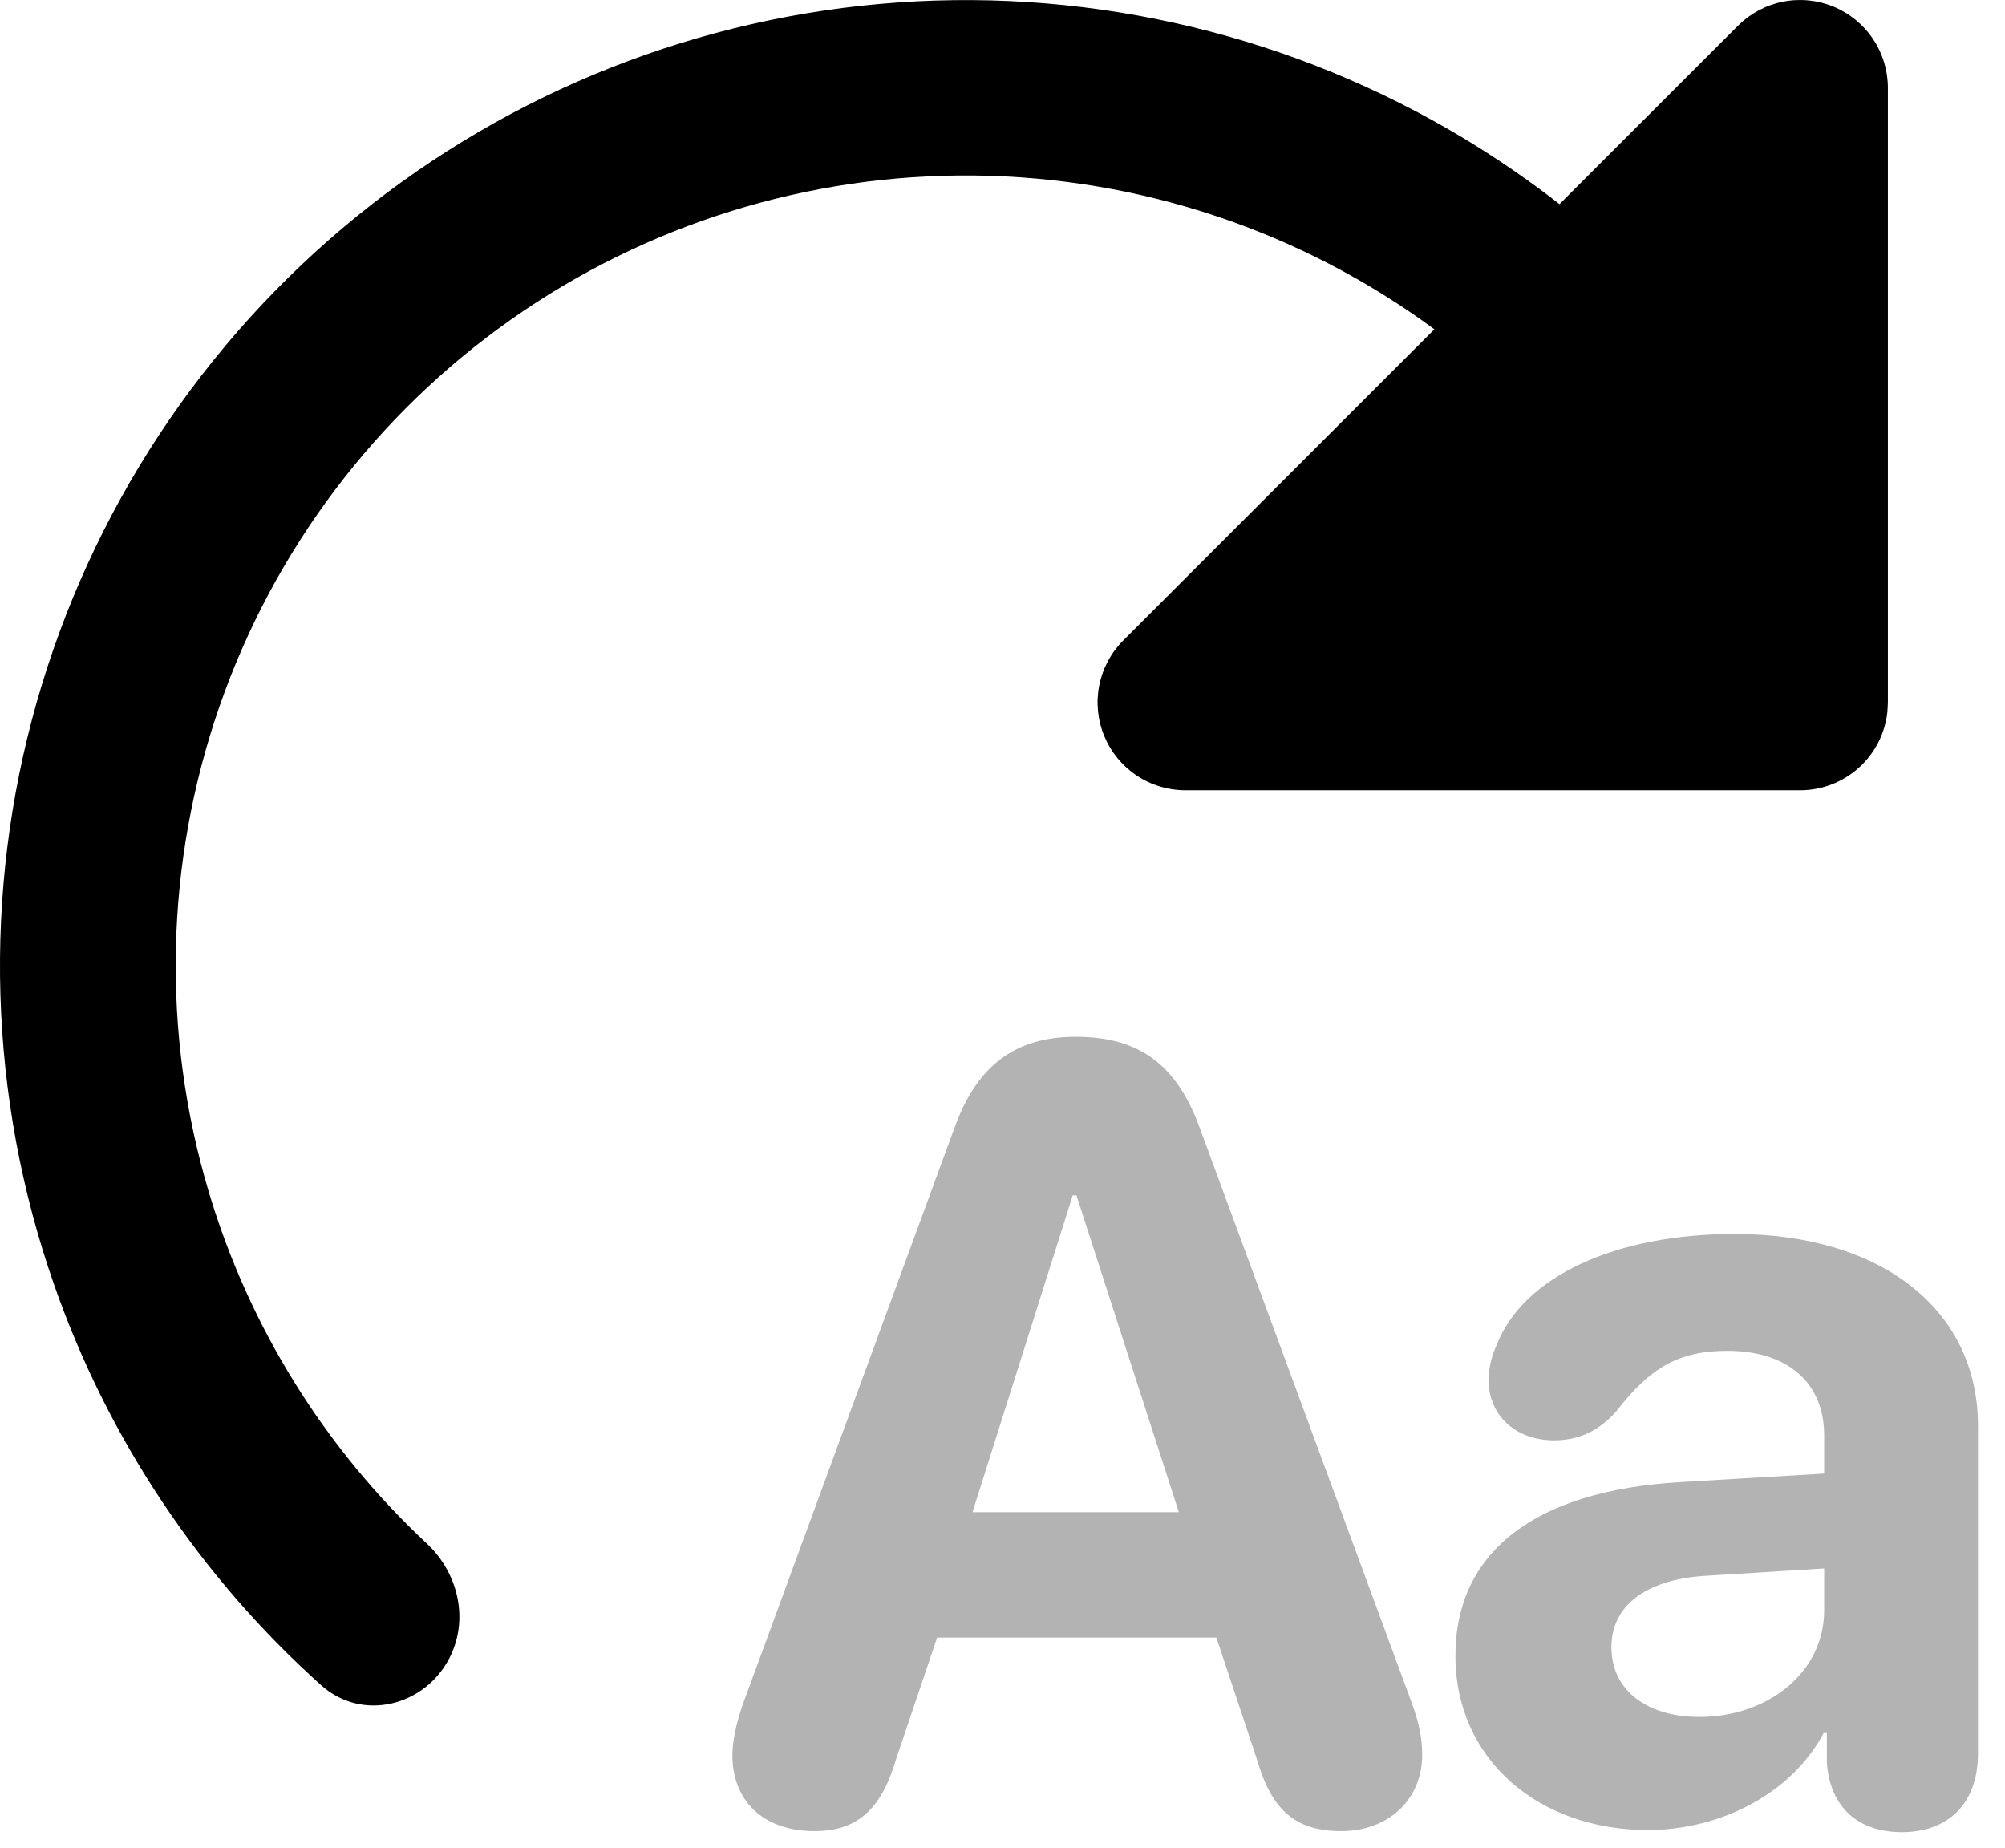
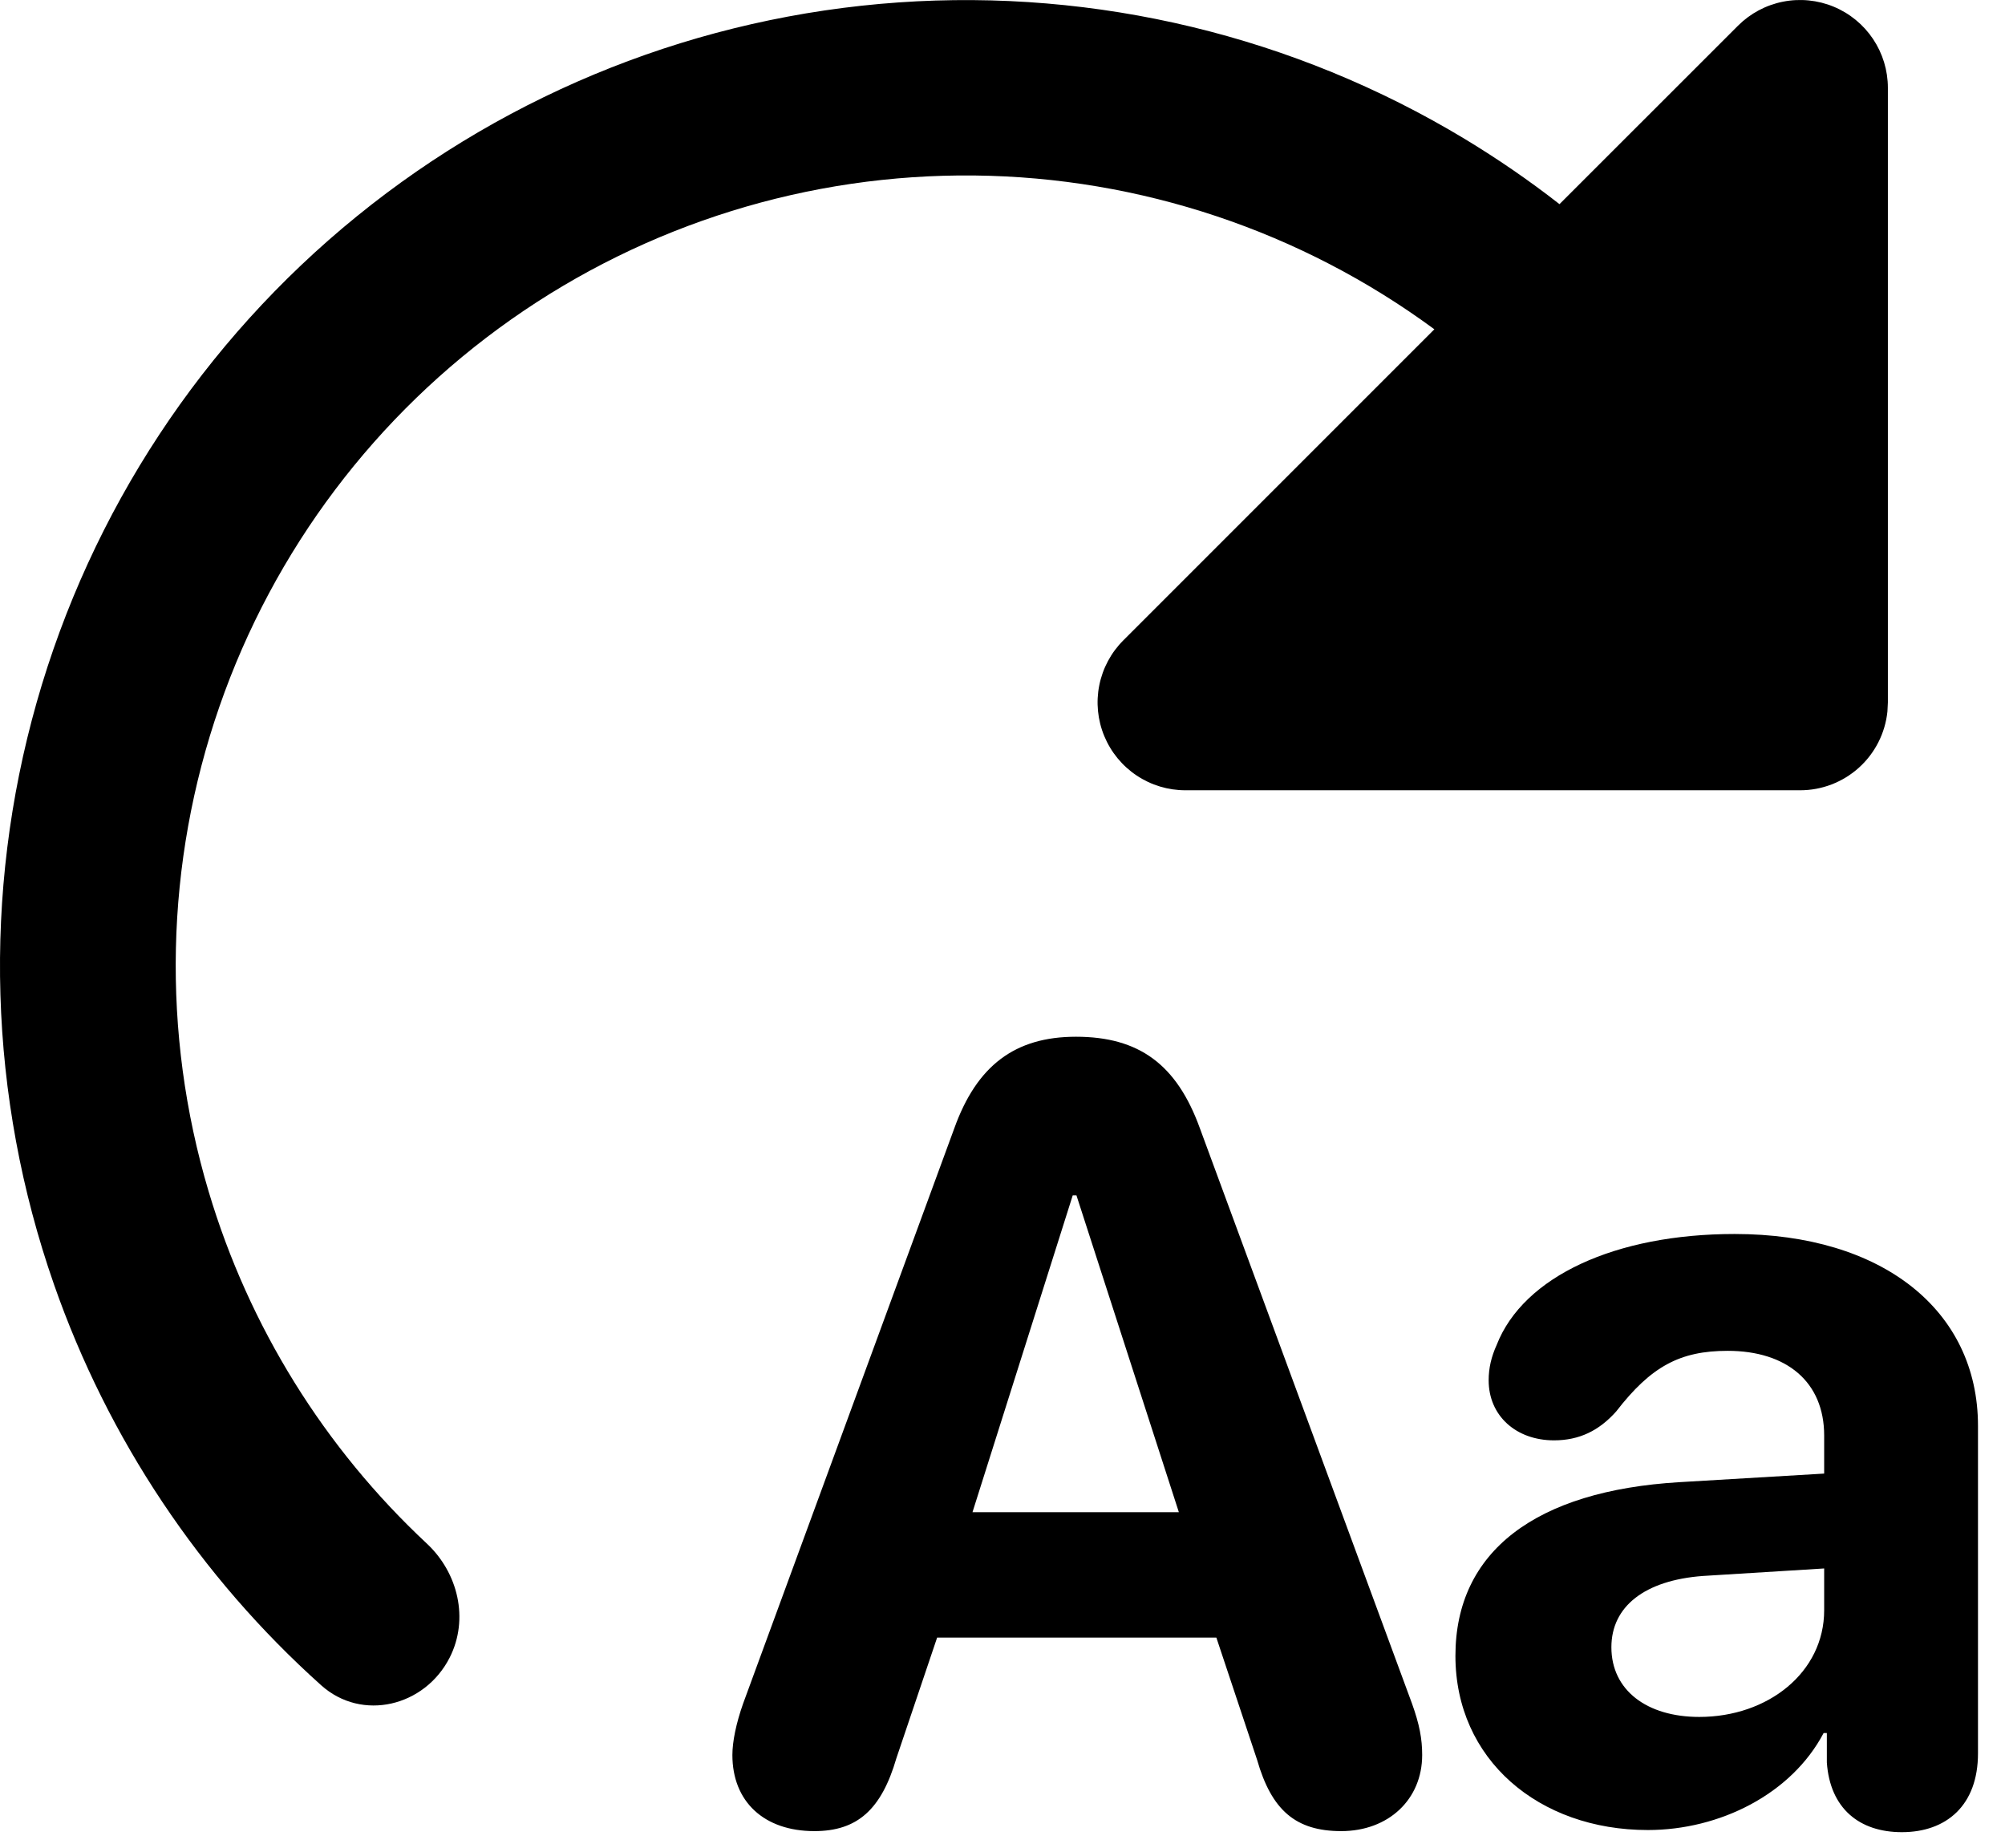
<svg xmlns="http://www.w3.org/2000/svg" width="89" height="82" viewBox="0 0 89 82" fill="none">
  <path d="M39.879 0.108C48.677 -0.508 57.45 1.605 65.003 6.157C66.477 7.048 67.884 8.014 69.224 9.061L77.148 1.141C77.693 0.596 78.387 0.225 79.143 0.075C79.899 -0.075 80.683 0.002 81.395 0.297C82.107 0.592 82.715 1.091 83.144 1.732C83.572 2.373 83.801 3.126 83.801 3.897V31.179L83.781 31.58C83.682 32.539 83.231 33.428 82.514 34.074C81.798 34.719 80.868 35.077 79.903 35.076H52.621C51.85 35.077 51.095 34.849 50.454 34.42C49.812 33.992 49.312 33.382 49.017 32.669C48.722 31.957 48.645 31.172 48.796 30.416C48.947 29.659 49.319 28.964 49.866 28.419L63.67 14.615C57.749 10.256 50.607 7.868 43.254 7.789C35.902 7.71 28.71 9.944 22.696 14.174C16.682 18.404 12.149 24.418 9.739 31.364C7.328 38.311 7.161 45.839 9.262 52.886C11.049 58.88 14.4 64.267 18.944 68.508C20.337 69.808 20.824 71.862 19.965 73.563C18.865 75.739 16.072 76.427 14.257 74.8C8.883 69.983 4.792 63.869 2.396 57.008C-0.511 48.682 -0.78 39.662 1.627 31.178C4.033 22.693 8.997 15.157 15.843 9.597C22.688 4.037 31.082 0.723 39.879 0.108Z" fill="currentColor" />
-   <g opacity="0.3">
+   <g>
    <path d="M36.15 81.273C33.913 81.273 32.51 79.964 32.51 77.894C32.51 77.3 32.676 76.491 32.986 75.611L42.359 50.083C43.358 47.299 45.048 46.015 47.76 46.015C50.567 46.015 52.232 47.252 53.255 50.059L62.677 75.611C63.01 76.538 63.129 77.181 63.129 77.894C63.129 79.869 61.63 81.273 59.536 81.273C57.514 81.273 56.443 80.345 55.801 78.109L53.993 72.684H41.598L39.79 78.037C39.124 80.321 38.053 81.273 36.15 81.273ZM43.168 67.117H52.328L47.783 53.057H47.617L43.168 67.117Z" fill="currentColor" />
    <path d="M73.146 81.225C68.292 81.225 64.605 78.085 64.605 73.493C64.605 68.854 68.173 66.165 74.549 65.785L80.973 65.404V63.715C80.973 61.336 79.307 59.956 76.69 59.956C74.573 59.956 73.288 60.646 71.742 62.645C70.981 63.501 70.1 63.929 68.982 63.929C67.293 63.929 66.08 62.835 66.08 61.265C66.08 60.717 66.199 60.218 66.436 59.694C67.626 56.649 71.718 54.77 77 54.77C83.542 54.77 87.801 58.148 87.801 63.287V77.823C87.801 80.131 86.397 81.32 84.422 81.32C82.543 81.32 81.234 80.274 81.092 78.228V76.919H80.949C79.522 79.631 76.334 81.225 73.146 81.225ZM75.43 76.205C78.475 76.205 80.973 74.231 80.973 71.471V69.615L75.596 69.948C73.003 70.139 71.528 71.304 71.528 73.112C71.528 75.016 73.098 76.205 75.43 76.205Z" fill="currentColor" />
  </g>
</svg>
